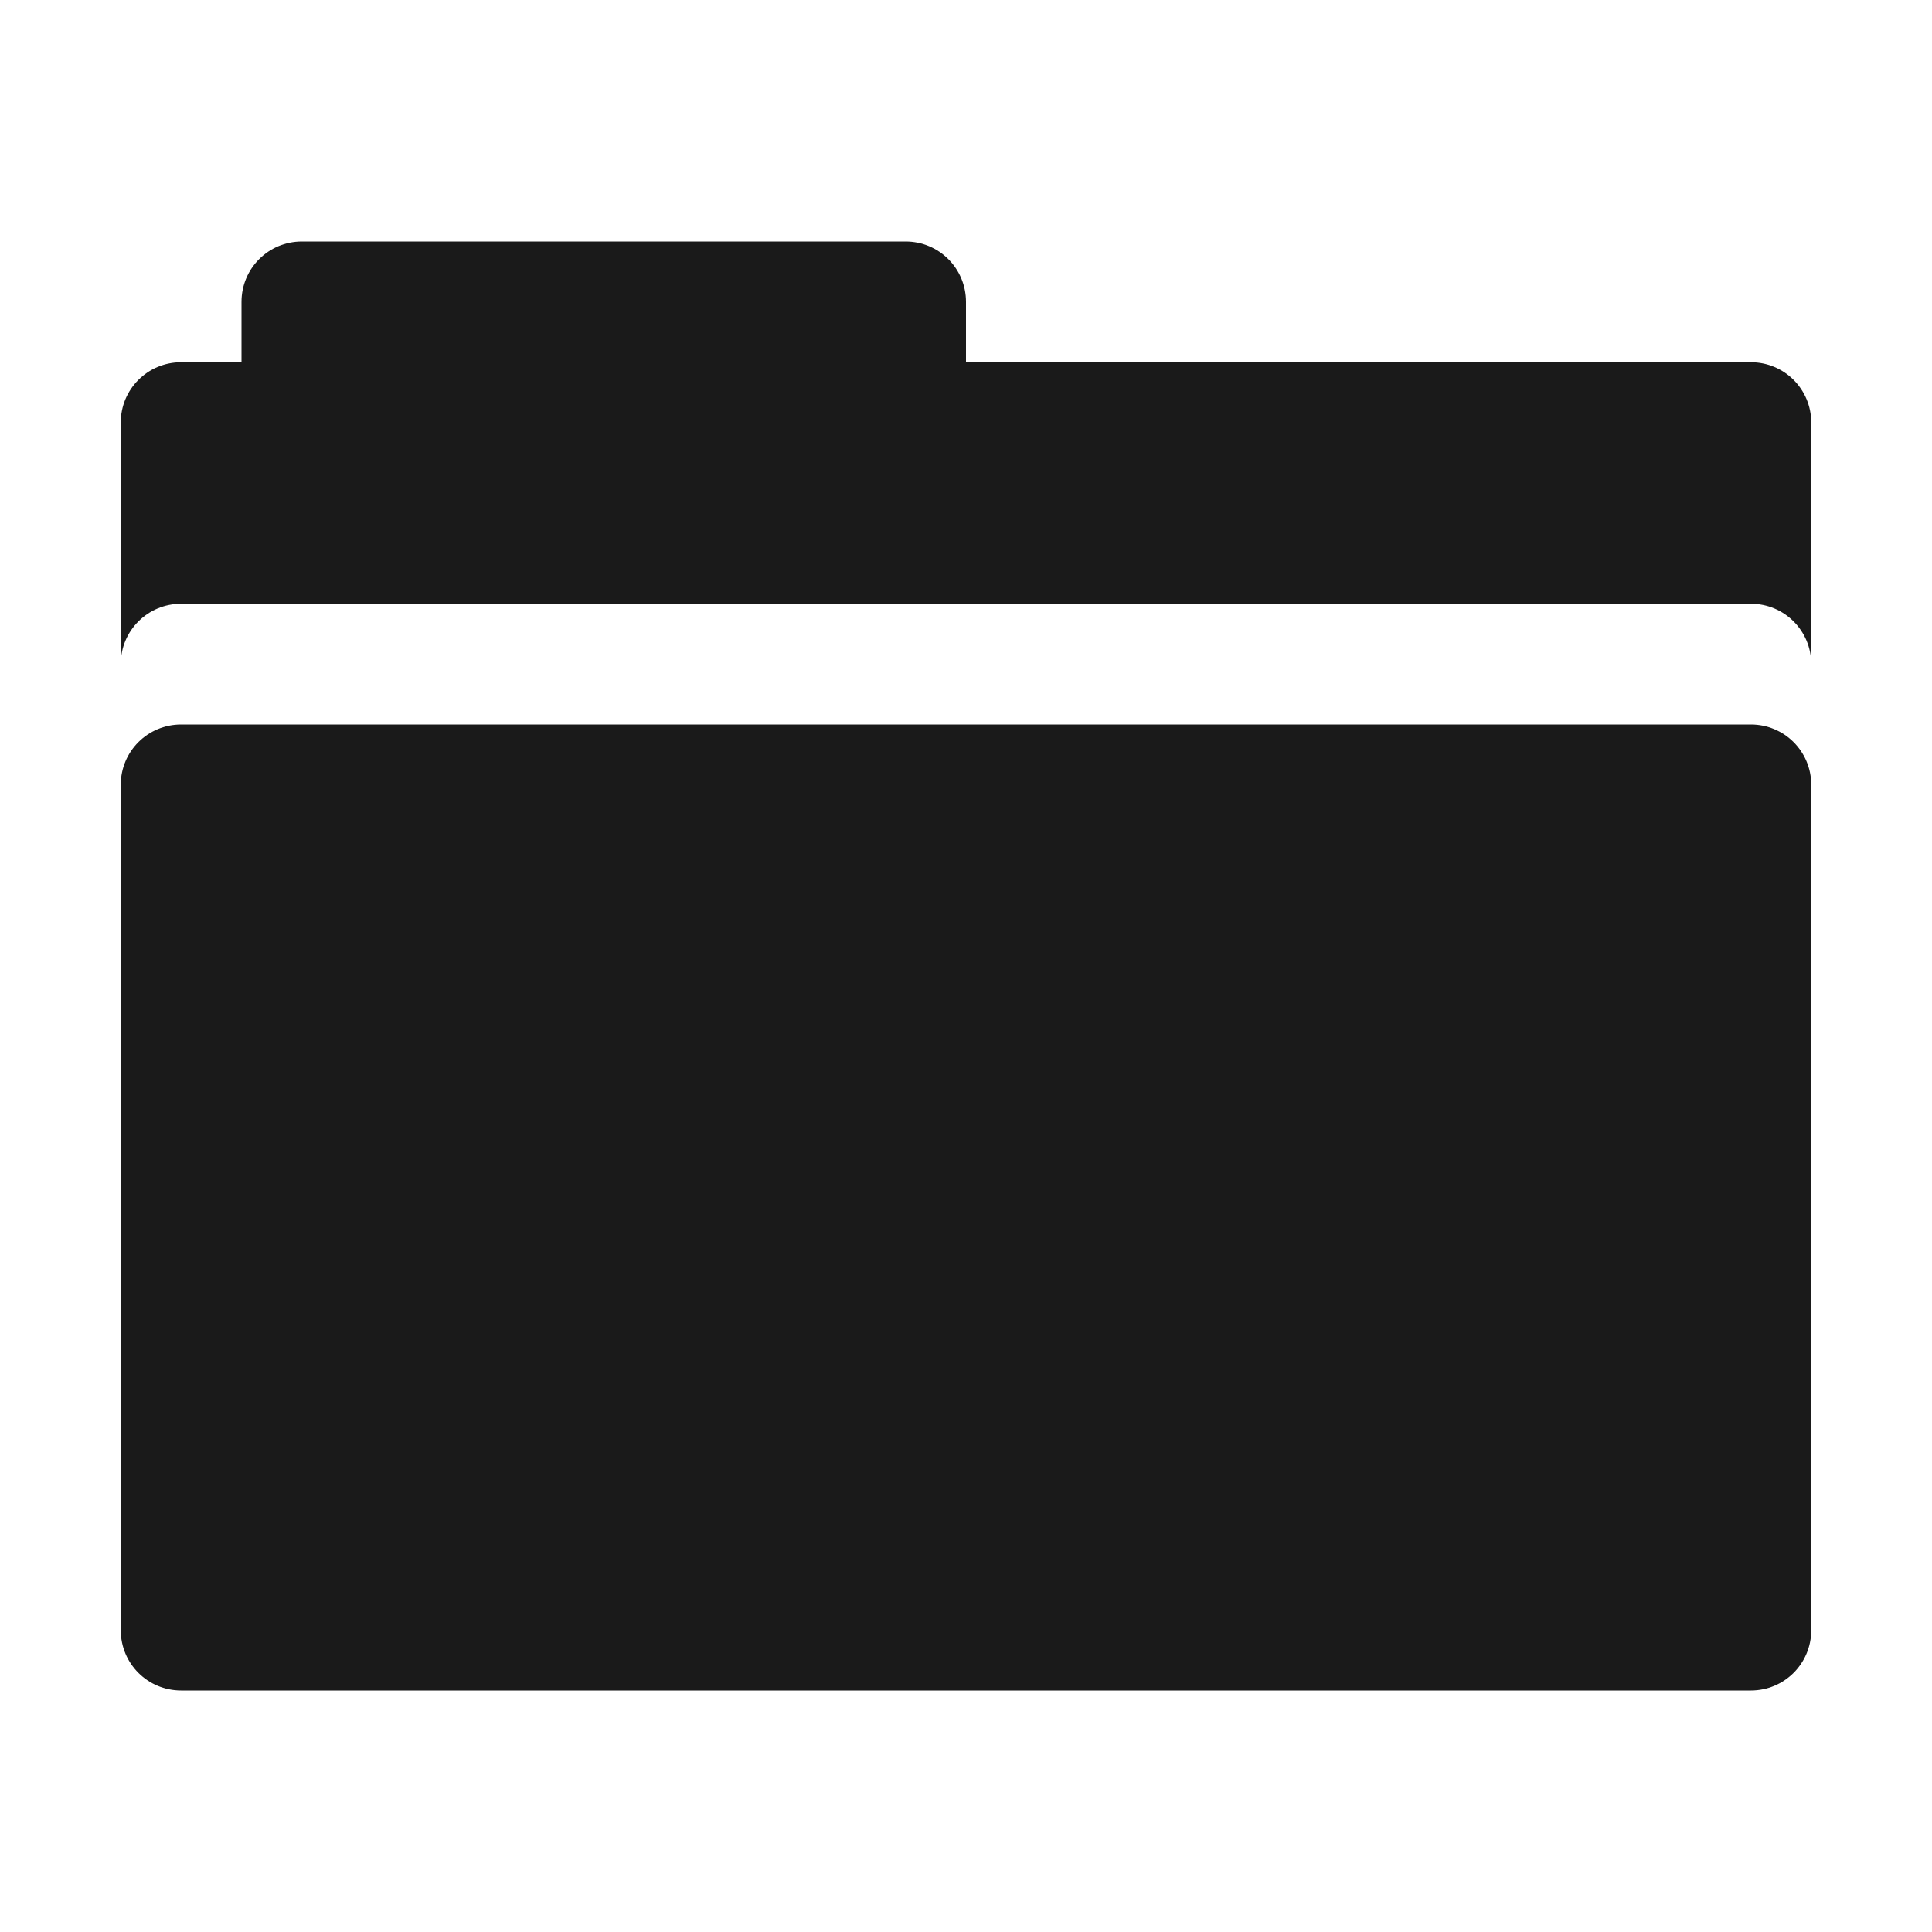
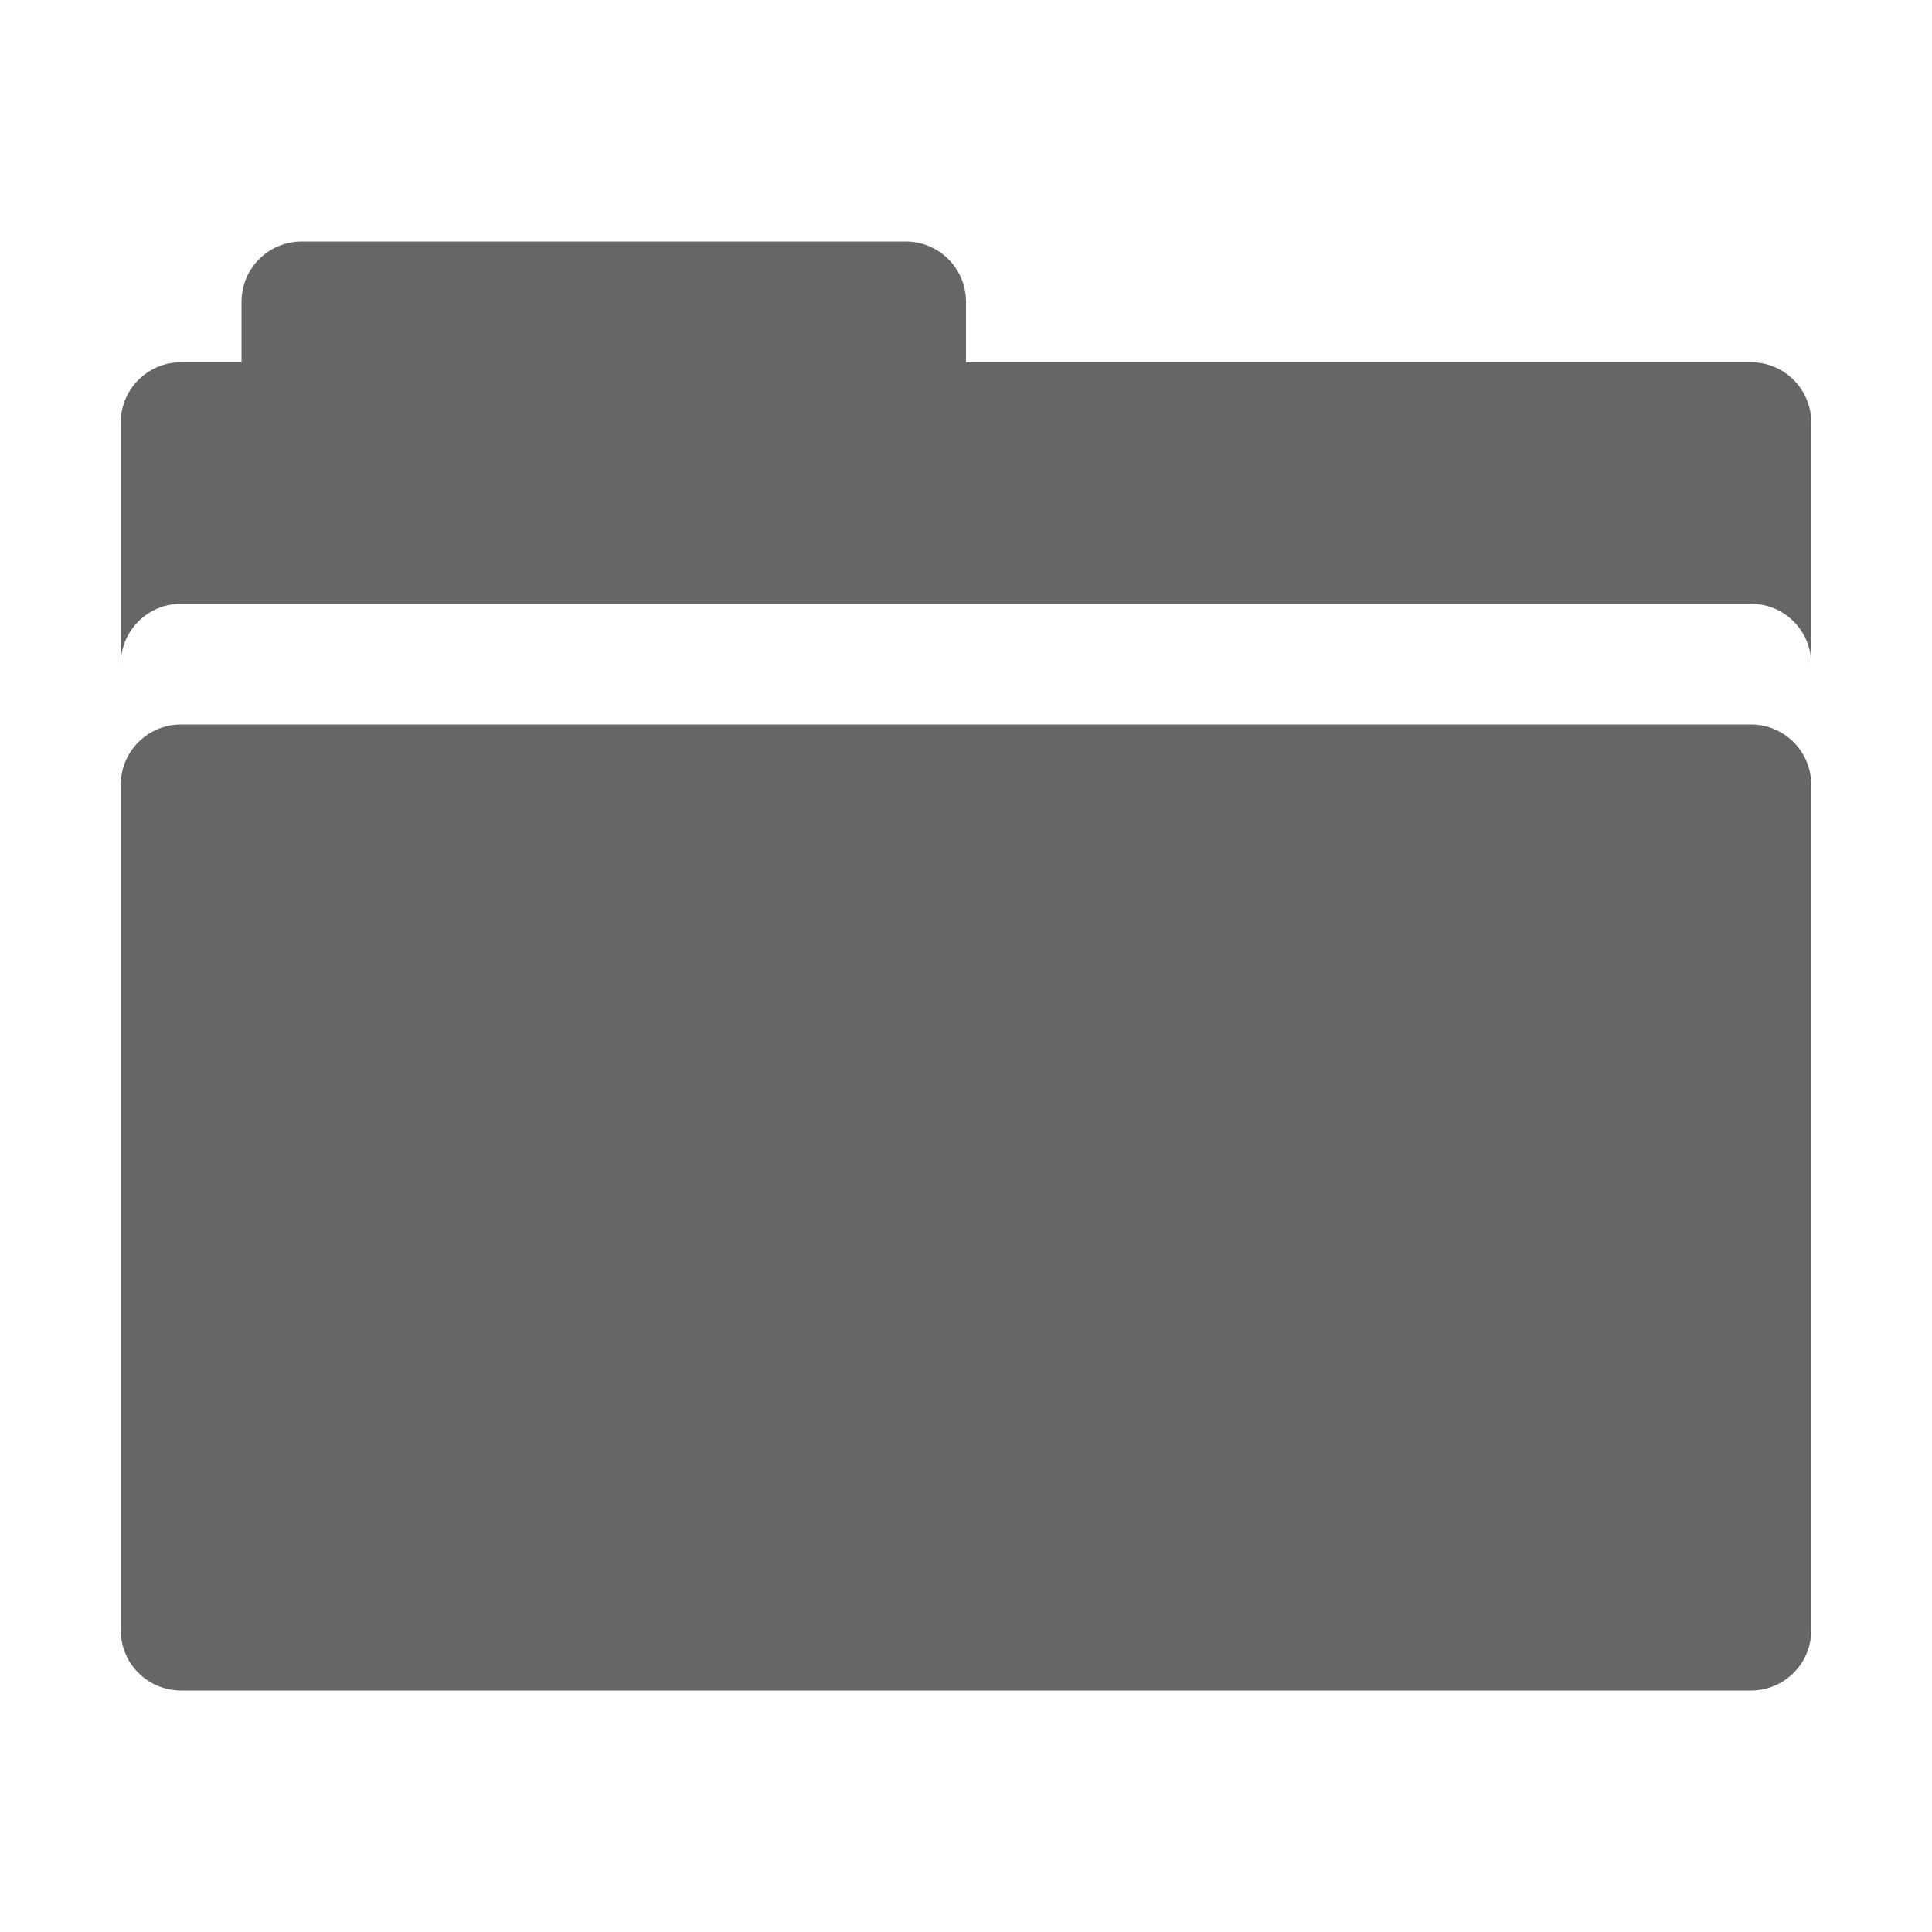
<svg xmlns="http://www.w3.org/2000/svg" height="16" width="16" id="svg3087" version="1.1">
  <defs id="defs3093" />
-   <path d="M 2.5,2 C 2.223,2 2,2.223 2,2.5 L 2,3 1.5,3 C 1.223,3 1,3.223 1,3.5 l 0,2 C 1,5.223 1.223,5 1.5,5 l 13,0 C 14.777,5 15,5.223 15,5.5 l 0,-2 C 15,3.223 14.777,3 14.5,3 L 8,3 8,2.5 C 8,2.223 7.777,2 7.5,2 l -5,0 z m -1,4 C 1.223,6 1,6.223 1,6.5 l 0,7 C 1,13.777 1.223,14 1.5,14 l 13,0 c 0.277,0 0.5,-0.223 0.5,-0.5 l 0,-7 C 15,6.223 14.777,6 14.5,6 l -13,0 z" stroke-width="1" display="inline" fill="#bebebe" color="#bebebe" fill-opacity="1" fill-rule="nonzero" stroke="none" visibility="visible" id="path3089" style="fill:#1a1a1a" />
+   <path d="M 2.5,2 C 2.223,2 2,2.223 2,2.5 L 2,3 1.5,3 C 1.223,3 1,3.223 1,3.5 l 0,2 C 1,5.223 1.223,5 1.5,5 l 13,0 C 14.777,5 15,5.223 15,5.5 l 0,-2 C 15,3.223 14.777,3 14.5,3 L 8,3 8,2.5 C 8,2.223 7.777,2 7.5,2 l -5,0 z m -1,4 C 1.223,6 1,6.223 1,6.5 l 0,7 C 1,13.777 1.223,14 1.5,14 l 13,0 c 0.277,0 0.5,-0.223 0.5,-0.5 l 0,-7 C 15,6.223 14.777,6 14.5,6 l -13,0 z" stroke-width="1" display="inline" fill="#bebebe" color="#bebebe" fill-opacity="1" fill-rule="nonzero" stroke="none" visibility="visible" id="path3089" style="fill:#666666" />
</svg>
